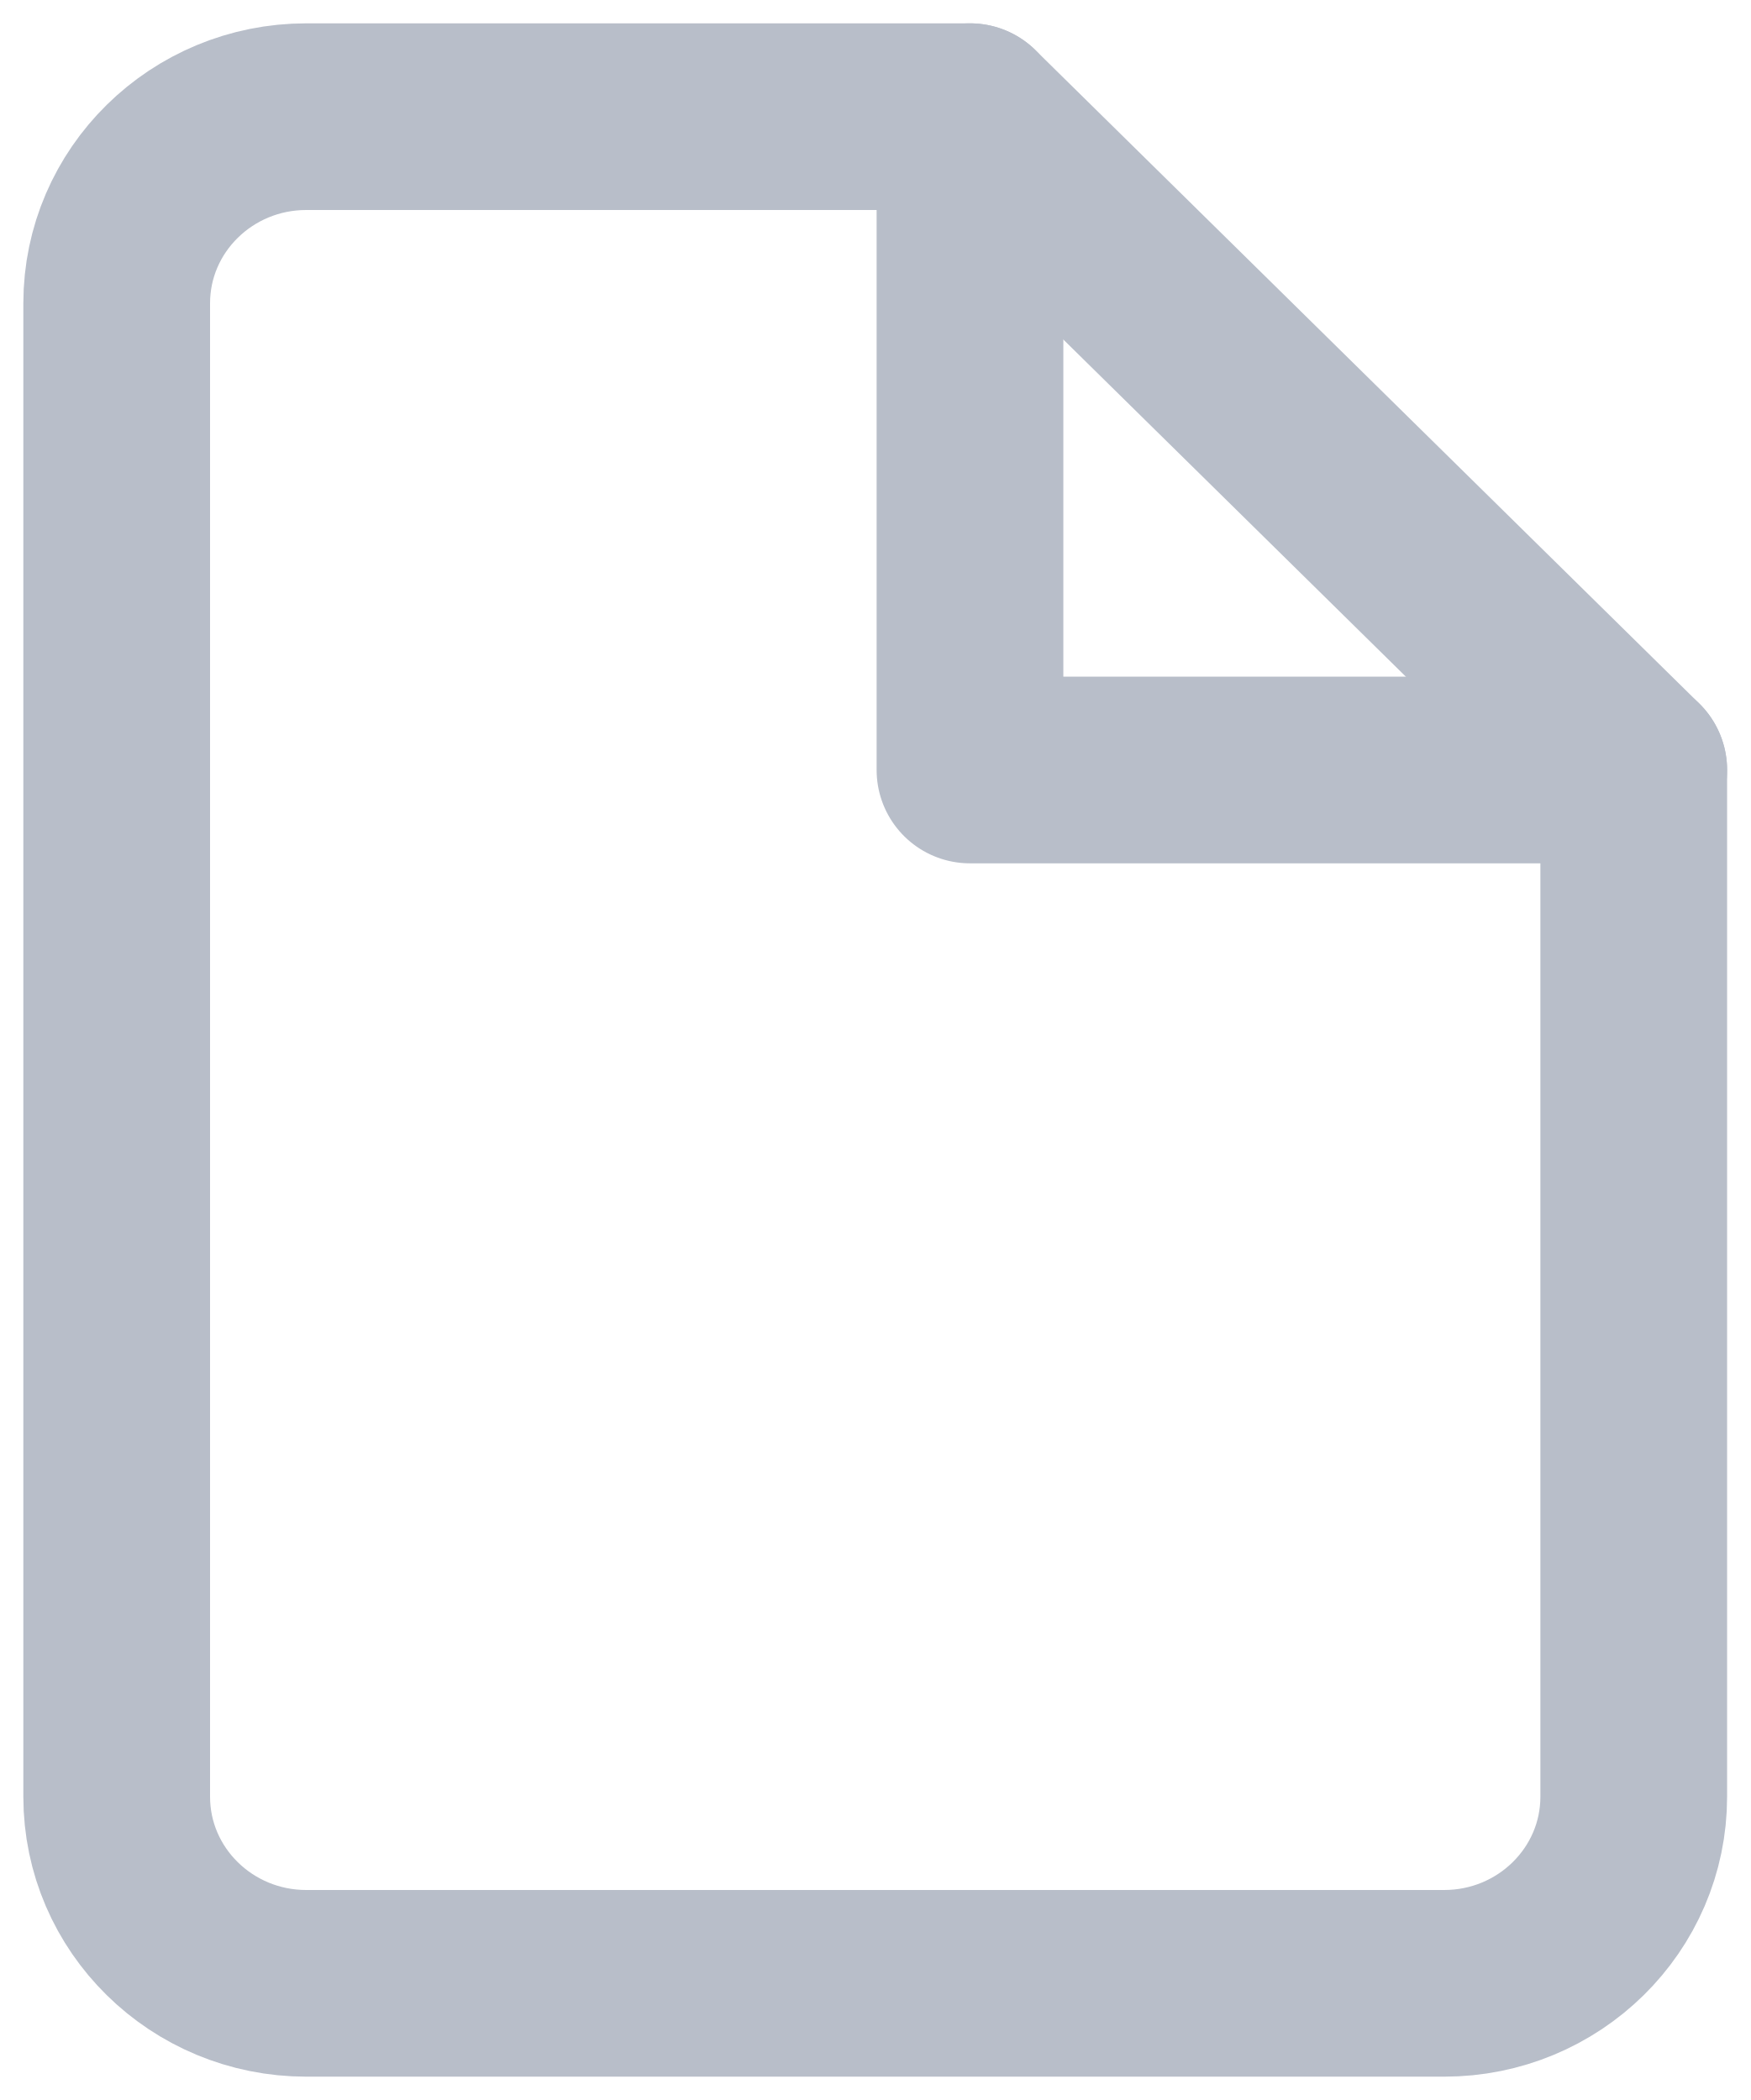
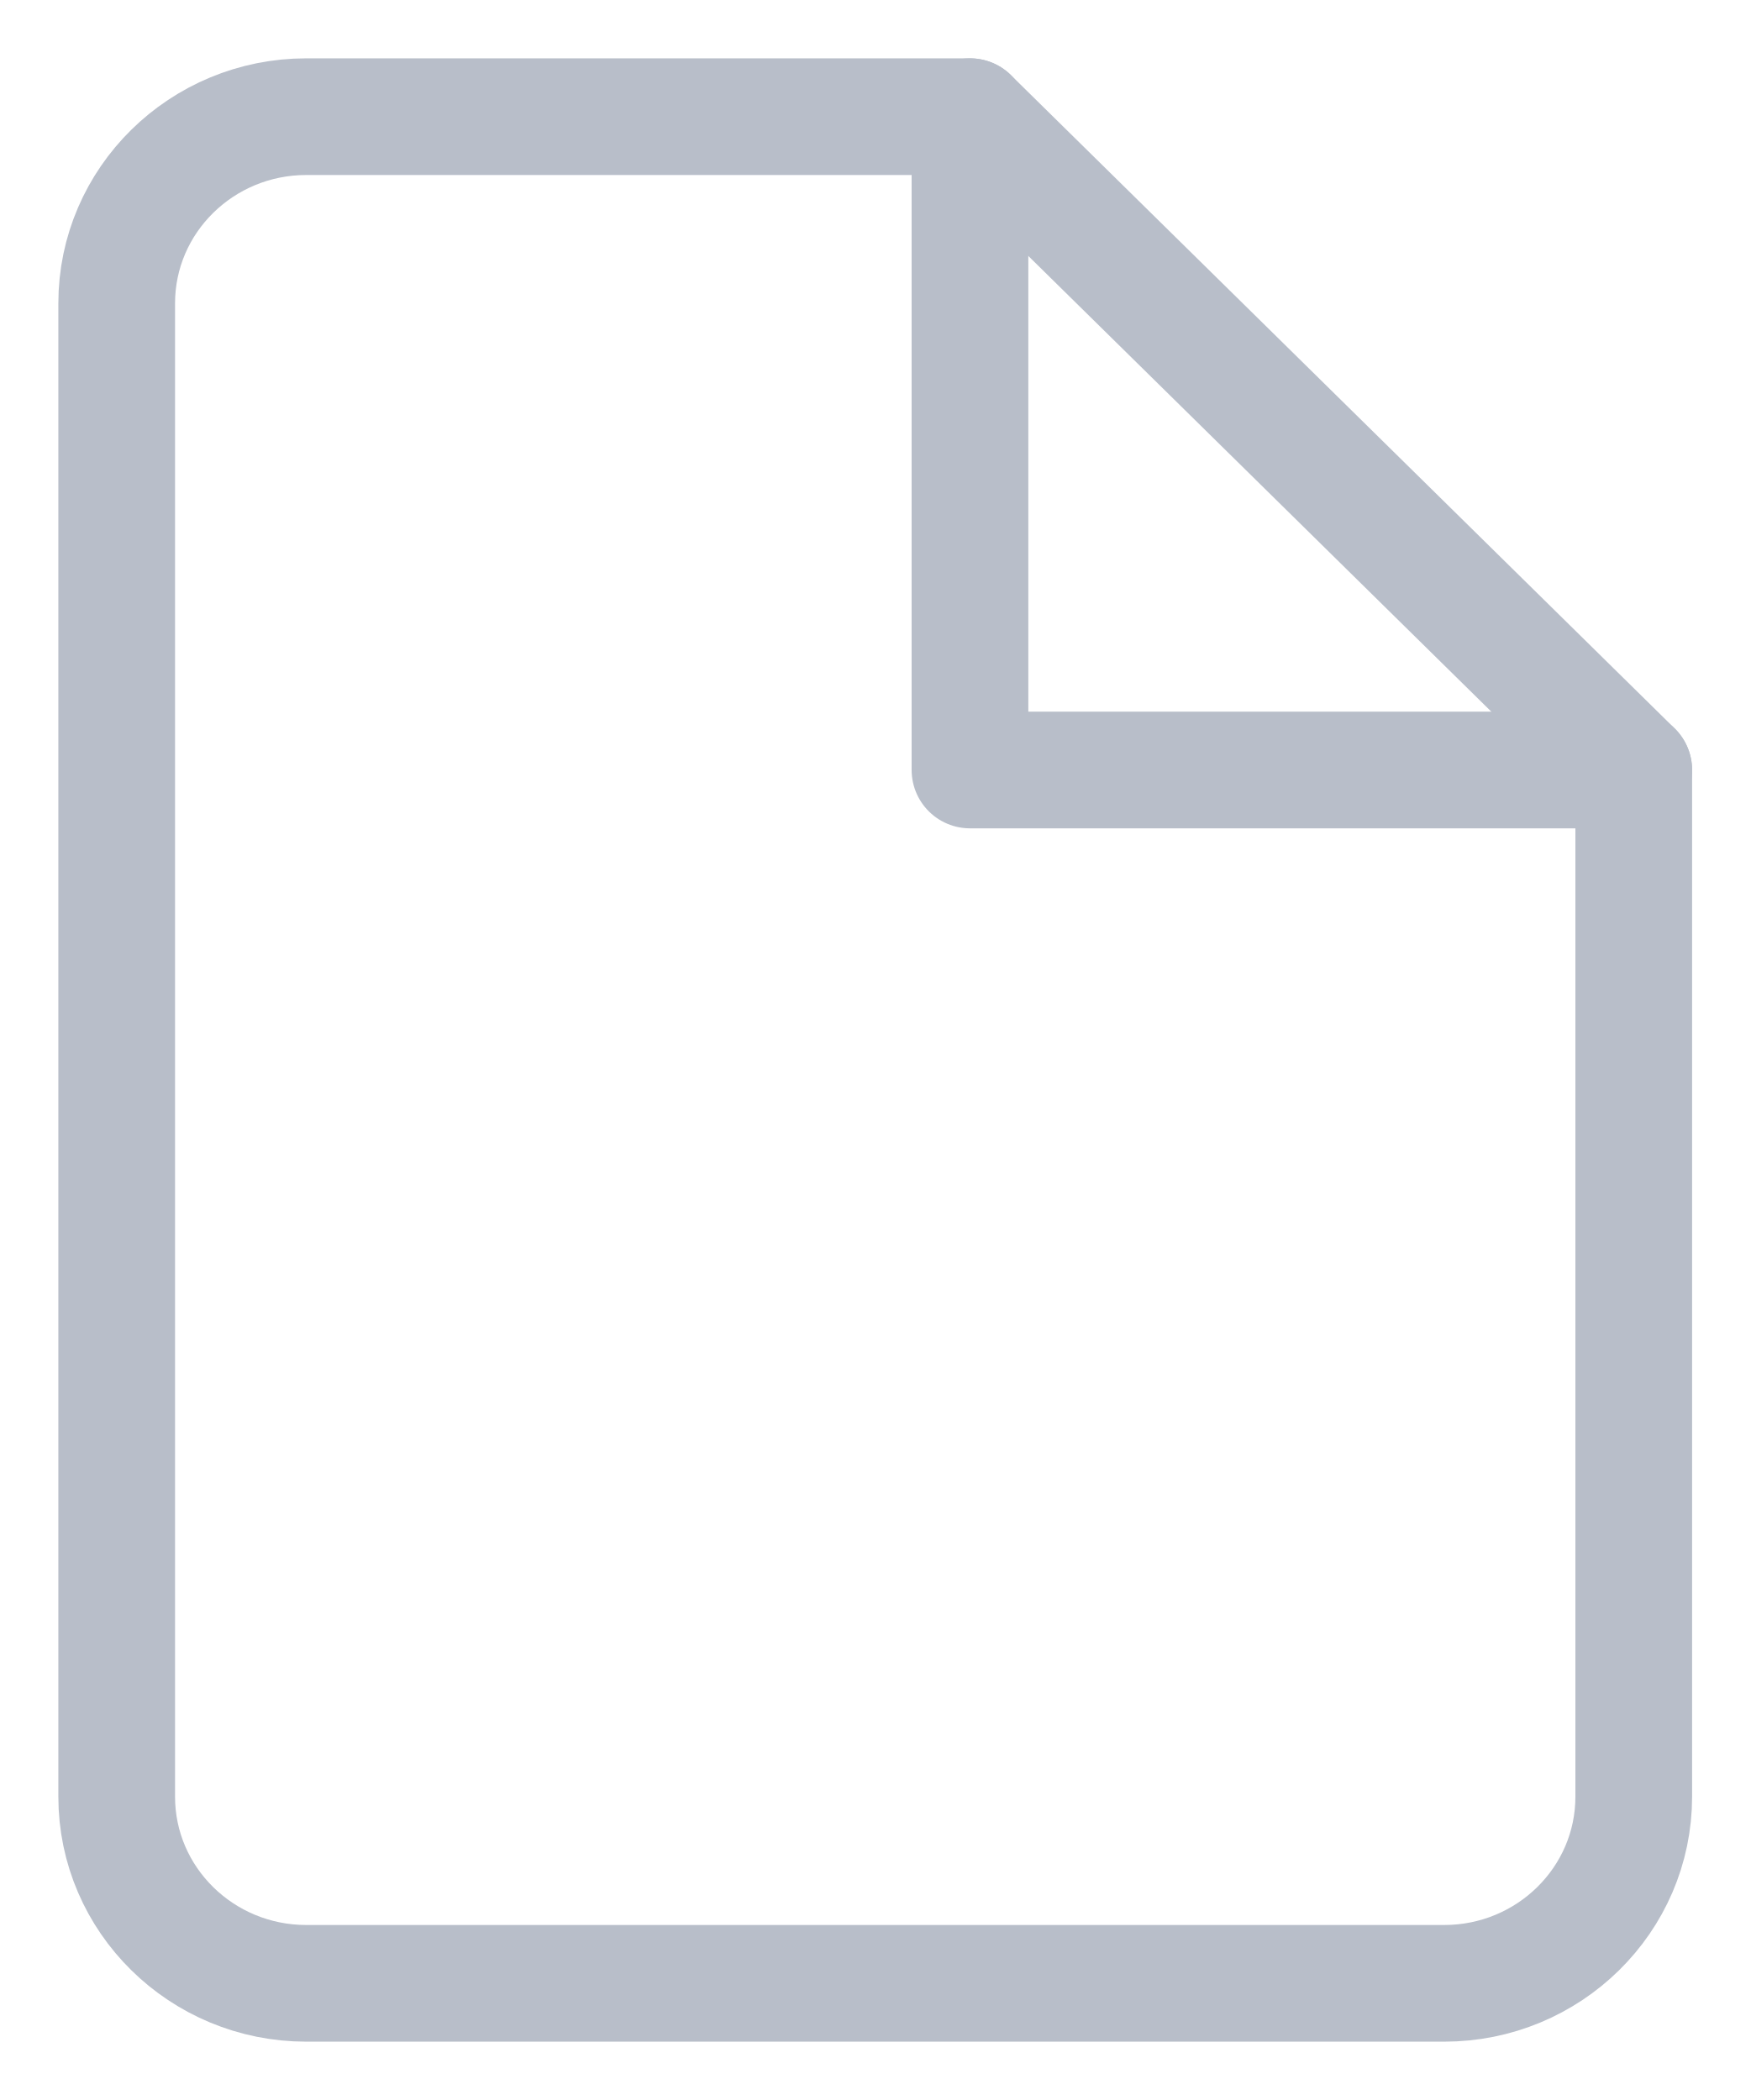
<svg xmlns="http://www.w3.org/2000/svg" width="15px" height="18px" viewBox="0 0 15 18" version="1.1">
  <g id="Page-1" stroke="none" stroke-width="1" fill="none" fill-rule="evenodd" stroke-linecap="round" stroke-linejoin="round">
-     <g id="LifeBuoy" transform="translate(-1433, -90)" stroke="#B8BEC9" stroke-width="1.6">
+     <g id="LifeBuoy" transform="translate(-1433, -90)" stroke="#B8BEC9" stroke-width="1">
      <g id="file-copy" transform="translate(1434, 91)">
        <path d="M7.312,0 L1.625,0 C0.728,0 0,0.716 0,1.6 L0,14.4 C0,15.284 0.728,16 1.625,16 L11.375,16 C12.272,16 13,15.284 13,14.4 L13,5.6 L7.312,0 Z" id="Path" />
        <polyline id="Path" points="7.312 0 7.312 5.6 13 5.6" />
      </g>
    </g>
  </g>
</svg>
